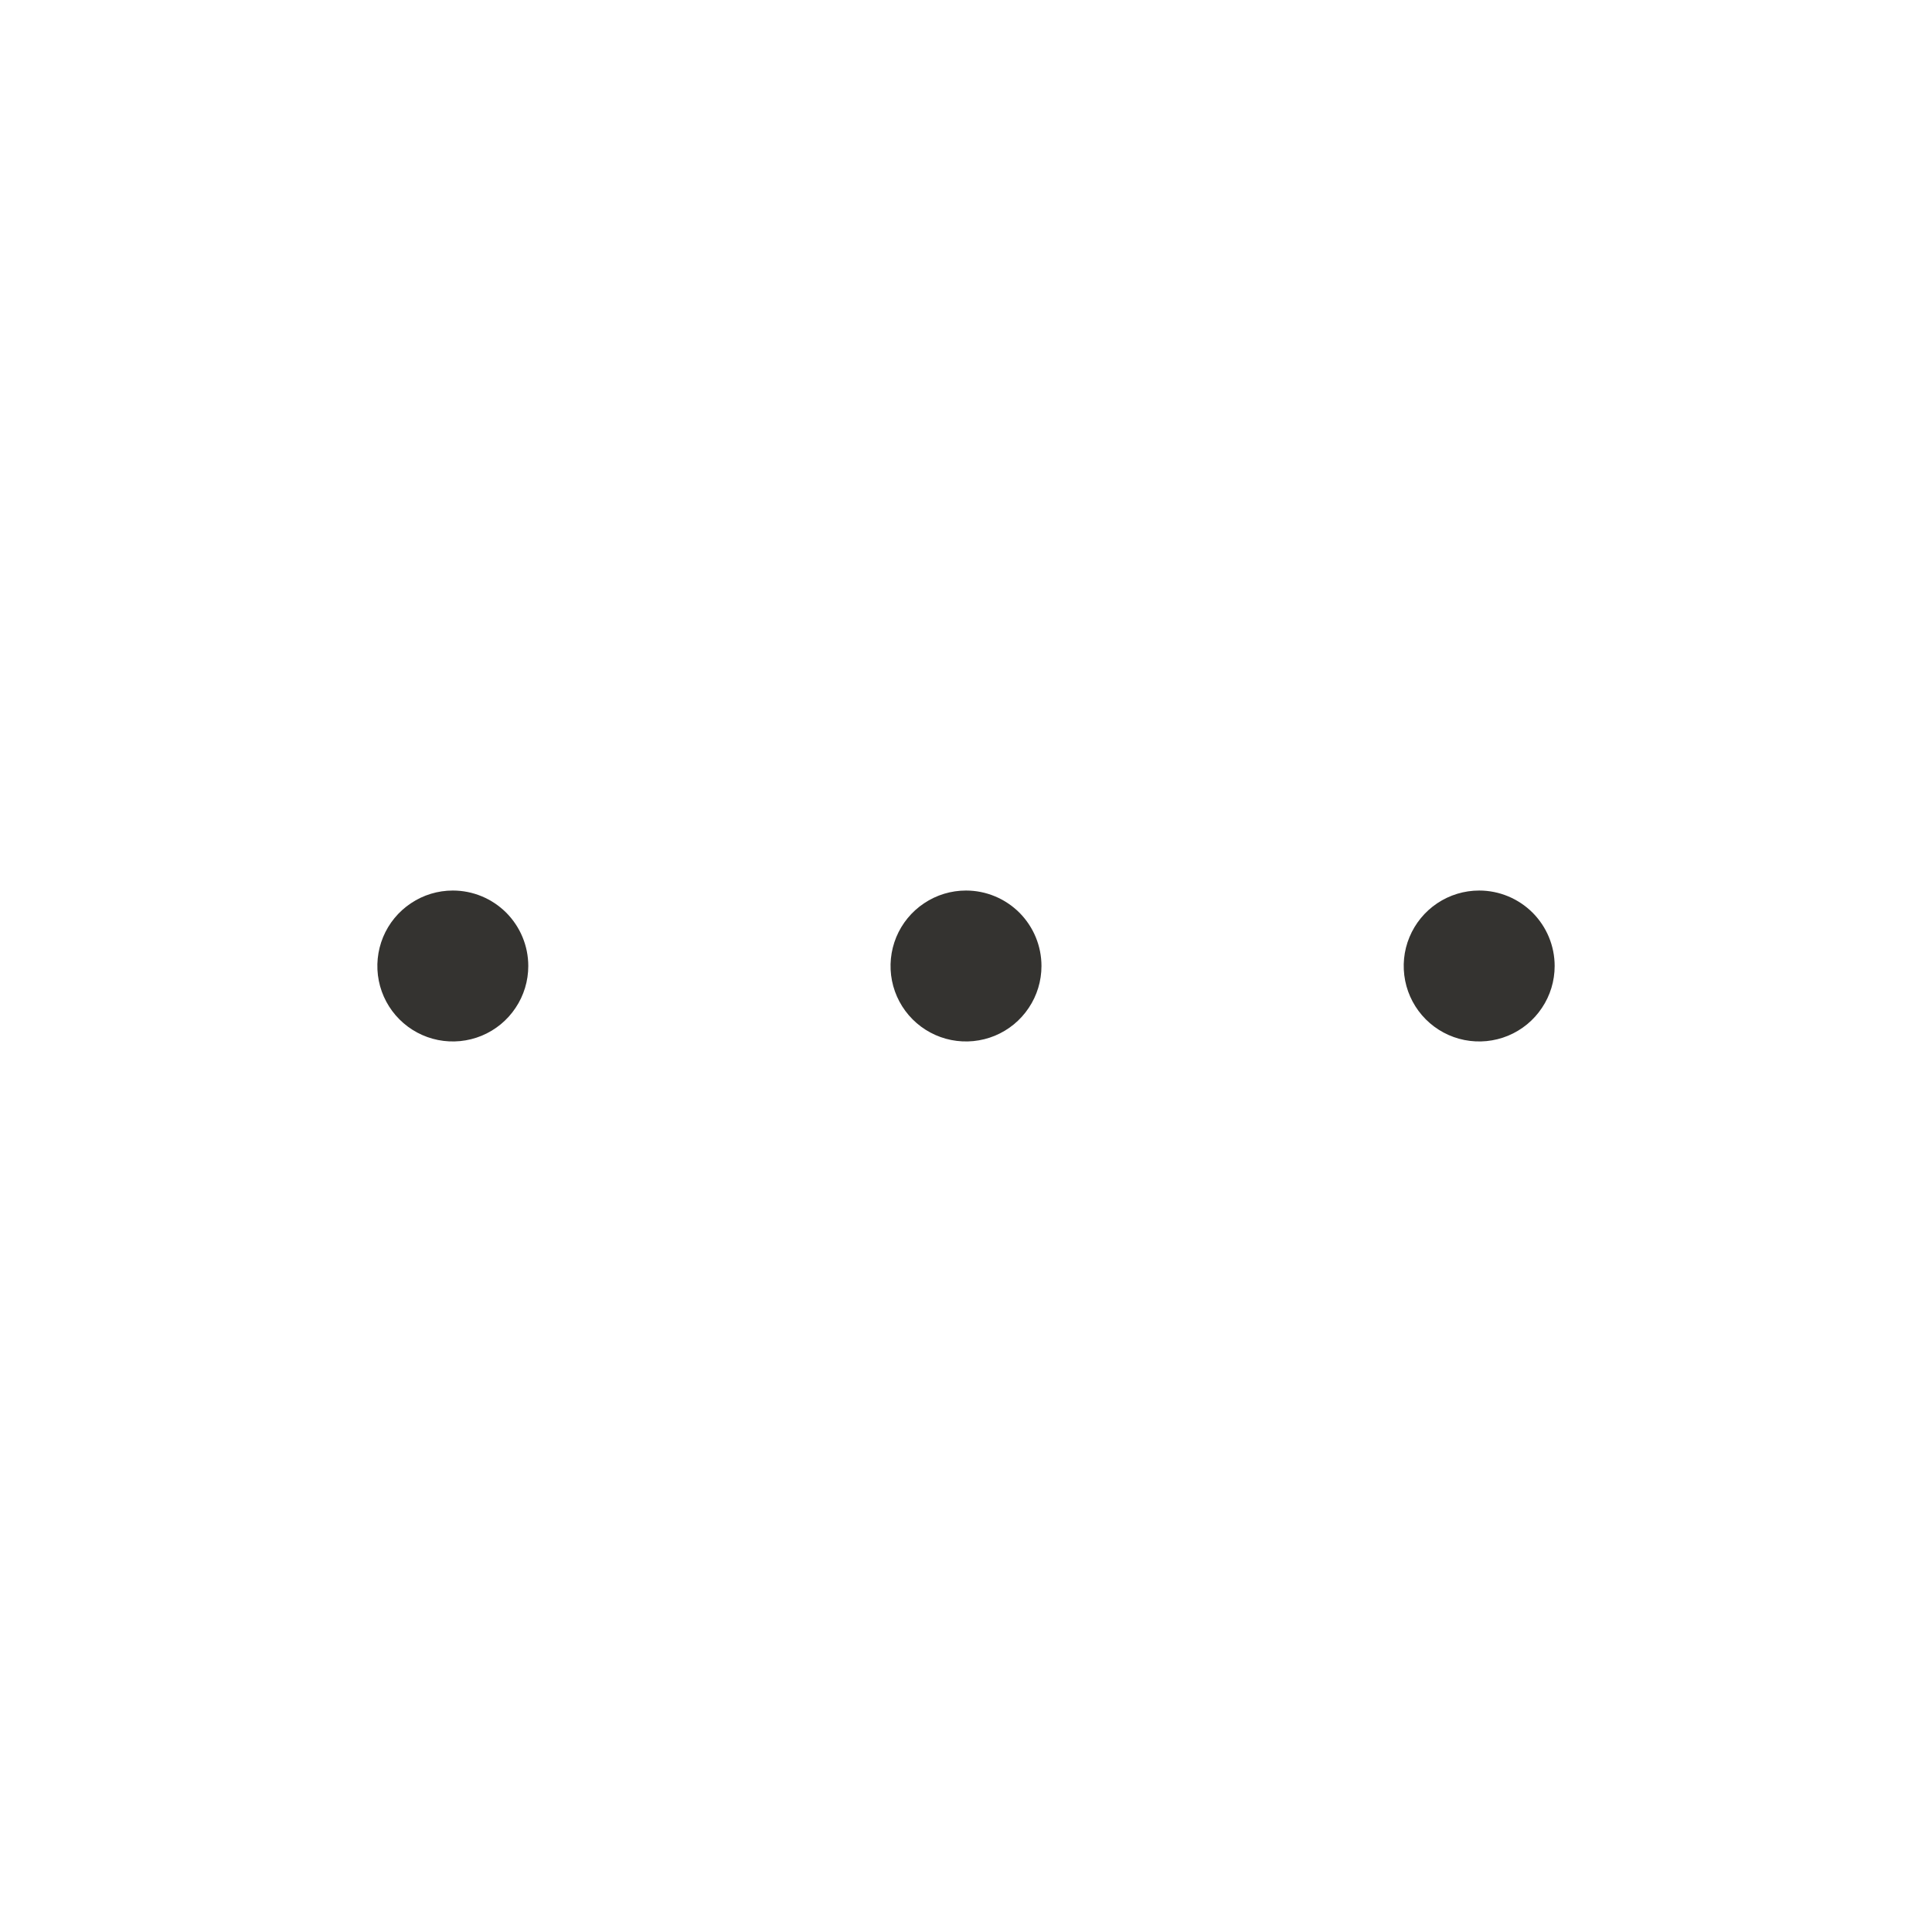
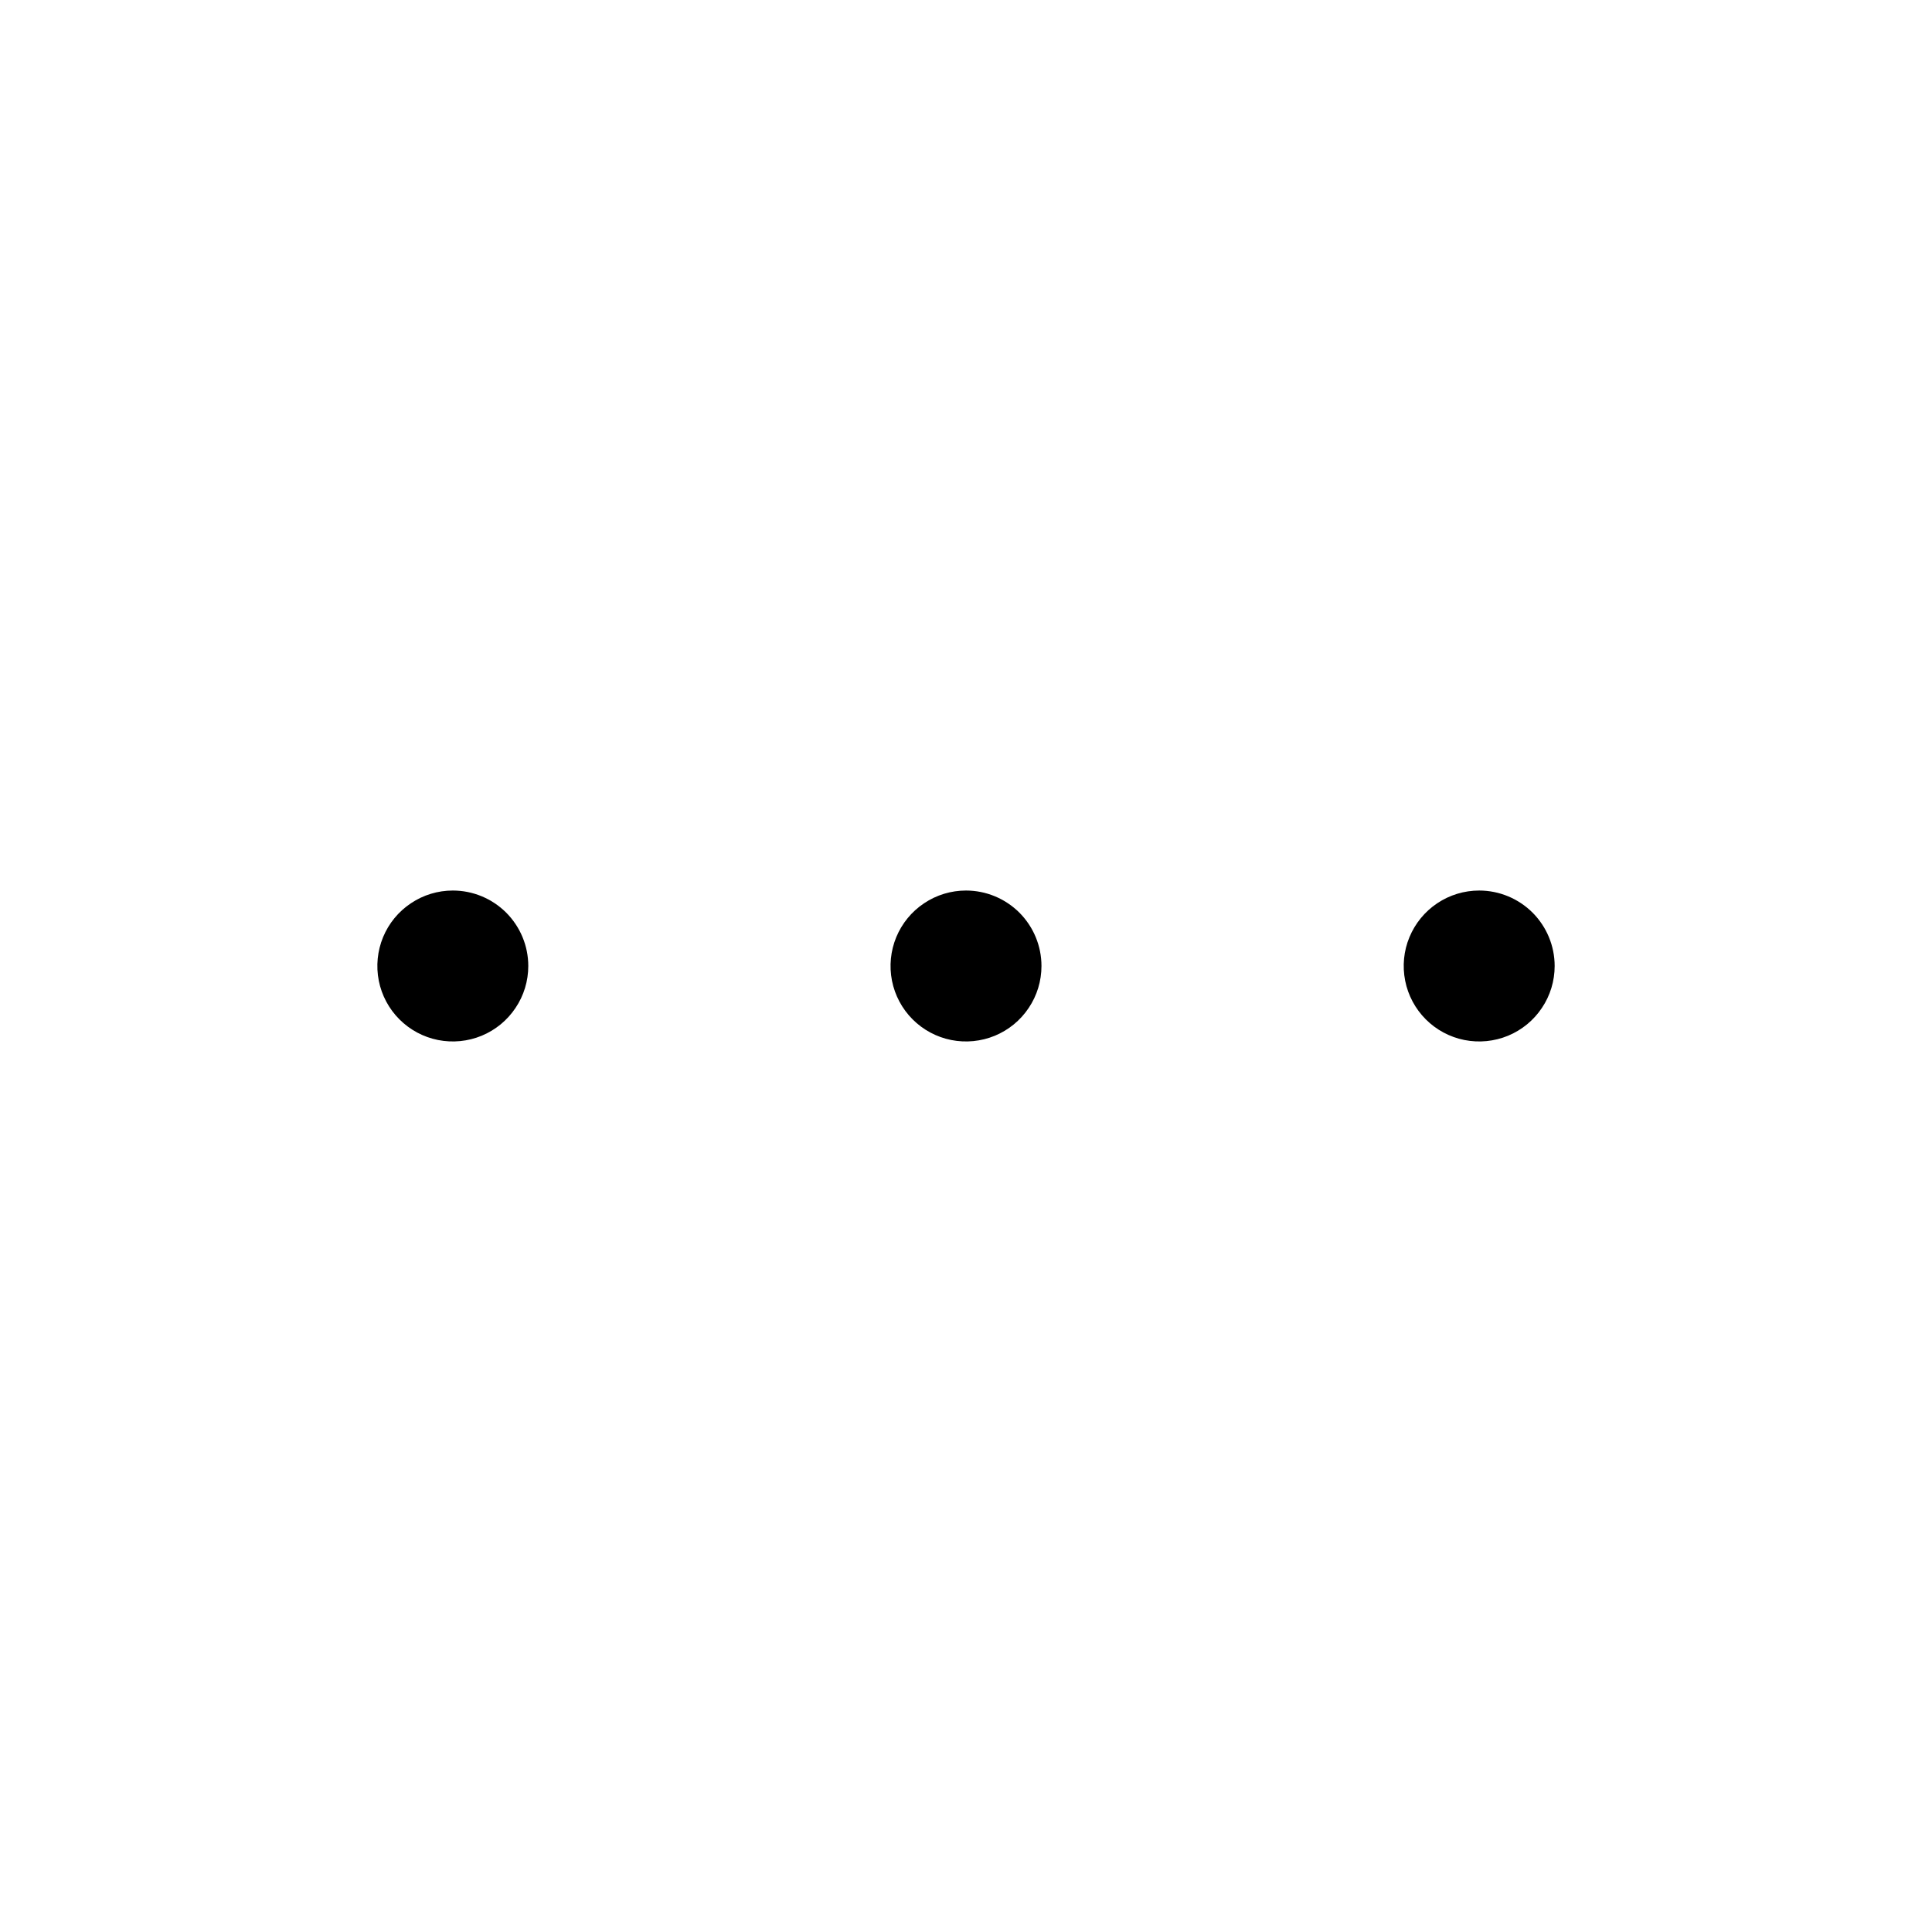
- <svg xmlns="http://www.w3.org/2000/svg" fill="none" version="1.1" width="32" height="32" viewBox="0 0 32 32">
+ <svg xmlns="http://www.w3.org/2000/svg" fill="none" version="1.1" viewBox="0 0 32 32">
  <g>
    <g>
-       <path d="M17.25,16C17.25,16.247,17.177,16.489,17.039,16.694C16.902,16.9,16.707,17.06,16.478,17.155C16.25,17.249,15.999,17.274,15.756,17.226C15.514,17.178,15.291,17.059,15.116,16.884C14.941,16.709,14.822,16.486,14.774,16.244C14.726,16.001,14.751,15.75,14.845,15.522C14.94,15.293,15.1,15.098,15.306,14.961C15.511,14.823,15.753,14.75,16,14.75C16.331,14.75,16.649,14.882,16.884,15.116C17.118,15.351,17.25,15.668,17.25,16ZM7.5,14.75C7.253,14.75,7.011,14.823,6.806,14.961C6.6,15.098,6.44,15.293,6.345,15.522C6.251,15.75,6.226,16.001,6.274,16.244C6.322,16.486,6.441,16.709,6.616,16.884C6.791,17.059,7.014,17.178,7.256,17.226C7.499,17.274,7.75,17.249,7.978,17.155C8.207,17.06,8.402,16.9,8.539,16.694C8.677,16.489,8.75,16.247,8.75,16C8.75,15.668,8.618,15.351,8.384,15.116C8.149,14.882,7.832,14.75,7.5,14.75ZM24.5,14.75C24.253,14.75,24.011,14.823,23.805,14.961C23.6,15.098,23.44,15.293,23.345,15.522C23.25,15.75,23.226,16.001,23.274,16.244C23.322,16.486,23.441,16.709,23.616,16.884C23.791,17.059,24.014,17.178,24.256,17.226C24.499,17.274,24.75,17.249,24.978,17.155C25.207,17.06,25.402,16.9,25.539,16.694C25.677,16.489,25.75,16.247,25.75,16C25.75,15.668,25.618,15.351,25.384,15.116C25.149,14.882,24.831,14.75,24.5,14.75Z" fill="#343330" fill-opacity="1" />
+       <path d="M17.25,16C17.25,16.247,17.177,16.489,17.039,16.694C16.902,16.9,16.707,17.06,16.478,17.155C16.25,17.249,15.999,17.274,15.756,17.226C15.514,17.178,15.291,17.059,15.116,16.884C14.941,16.709,14.822,16.486,14.774,16.244C14.726,16.001,14.751,15.75,14.845,15.522C14.94,15.293,15.1,15.098,15.306,14.961C15.511,14.823,15.753,14.75,16,14.75C16.331,14.75,16.649,14.882,16.884,15.116C17.118,15.351,17.25,15.668,17.25,16ZM7.5,14.75C7.253,14.75,7.011,14.823,6.806,14.961C6.6,15.098,6.44,15.293,6.345,15.522C6.251,15.75,6.226,16.001,6.274,16.244C6.322,16.486,6.441,16.709,6.616,16.884C6.791,17.059,7.014,17.178,7.256,17.226C7.499,17.274,7.75,17.249,7.978,17.155C8.207,17.06,8.402,16.9,8.539,16.694C8.677,16.489,8.75,16.247,8.75,16C8.75,15.668,8.618,15.351,8.384,15.116C8.149,14.882,7.832,14.75,7.5,14.75ZM24.5,14.75C24.253,14.75,24.011,14.823,23.805,14.961C23.6,15.098,23.44,15.293,23.345,15.522C23.25,15.75,23.226,16.001,23.274,16.244C23.322,16.486,23.441,16.709,23.616,16.884C23.791,17.059,24.014,17.178,24.256,17.226C24.499,17.274,24.75,17.249,24.978,17.155C25.207,17.06,25.402,16.9,25.539,16.694C25.677,16.489,25.75,16.247,25.75,16C25.75,15.668,25.618,15.351,25.384,15.116C25.149,14.882,24.831,14.75,24.5,14.75Z" fill="currentColor" fill-opacity="1" />
    </g>
  </g>
</svg>
